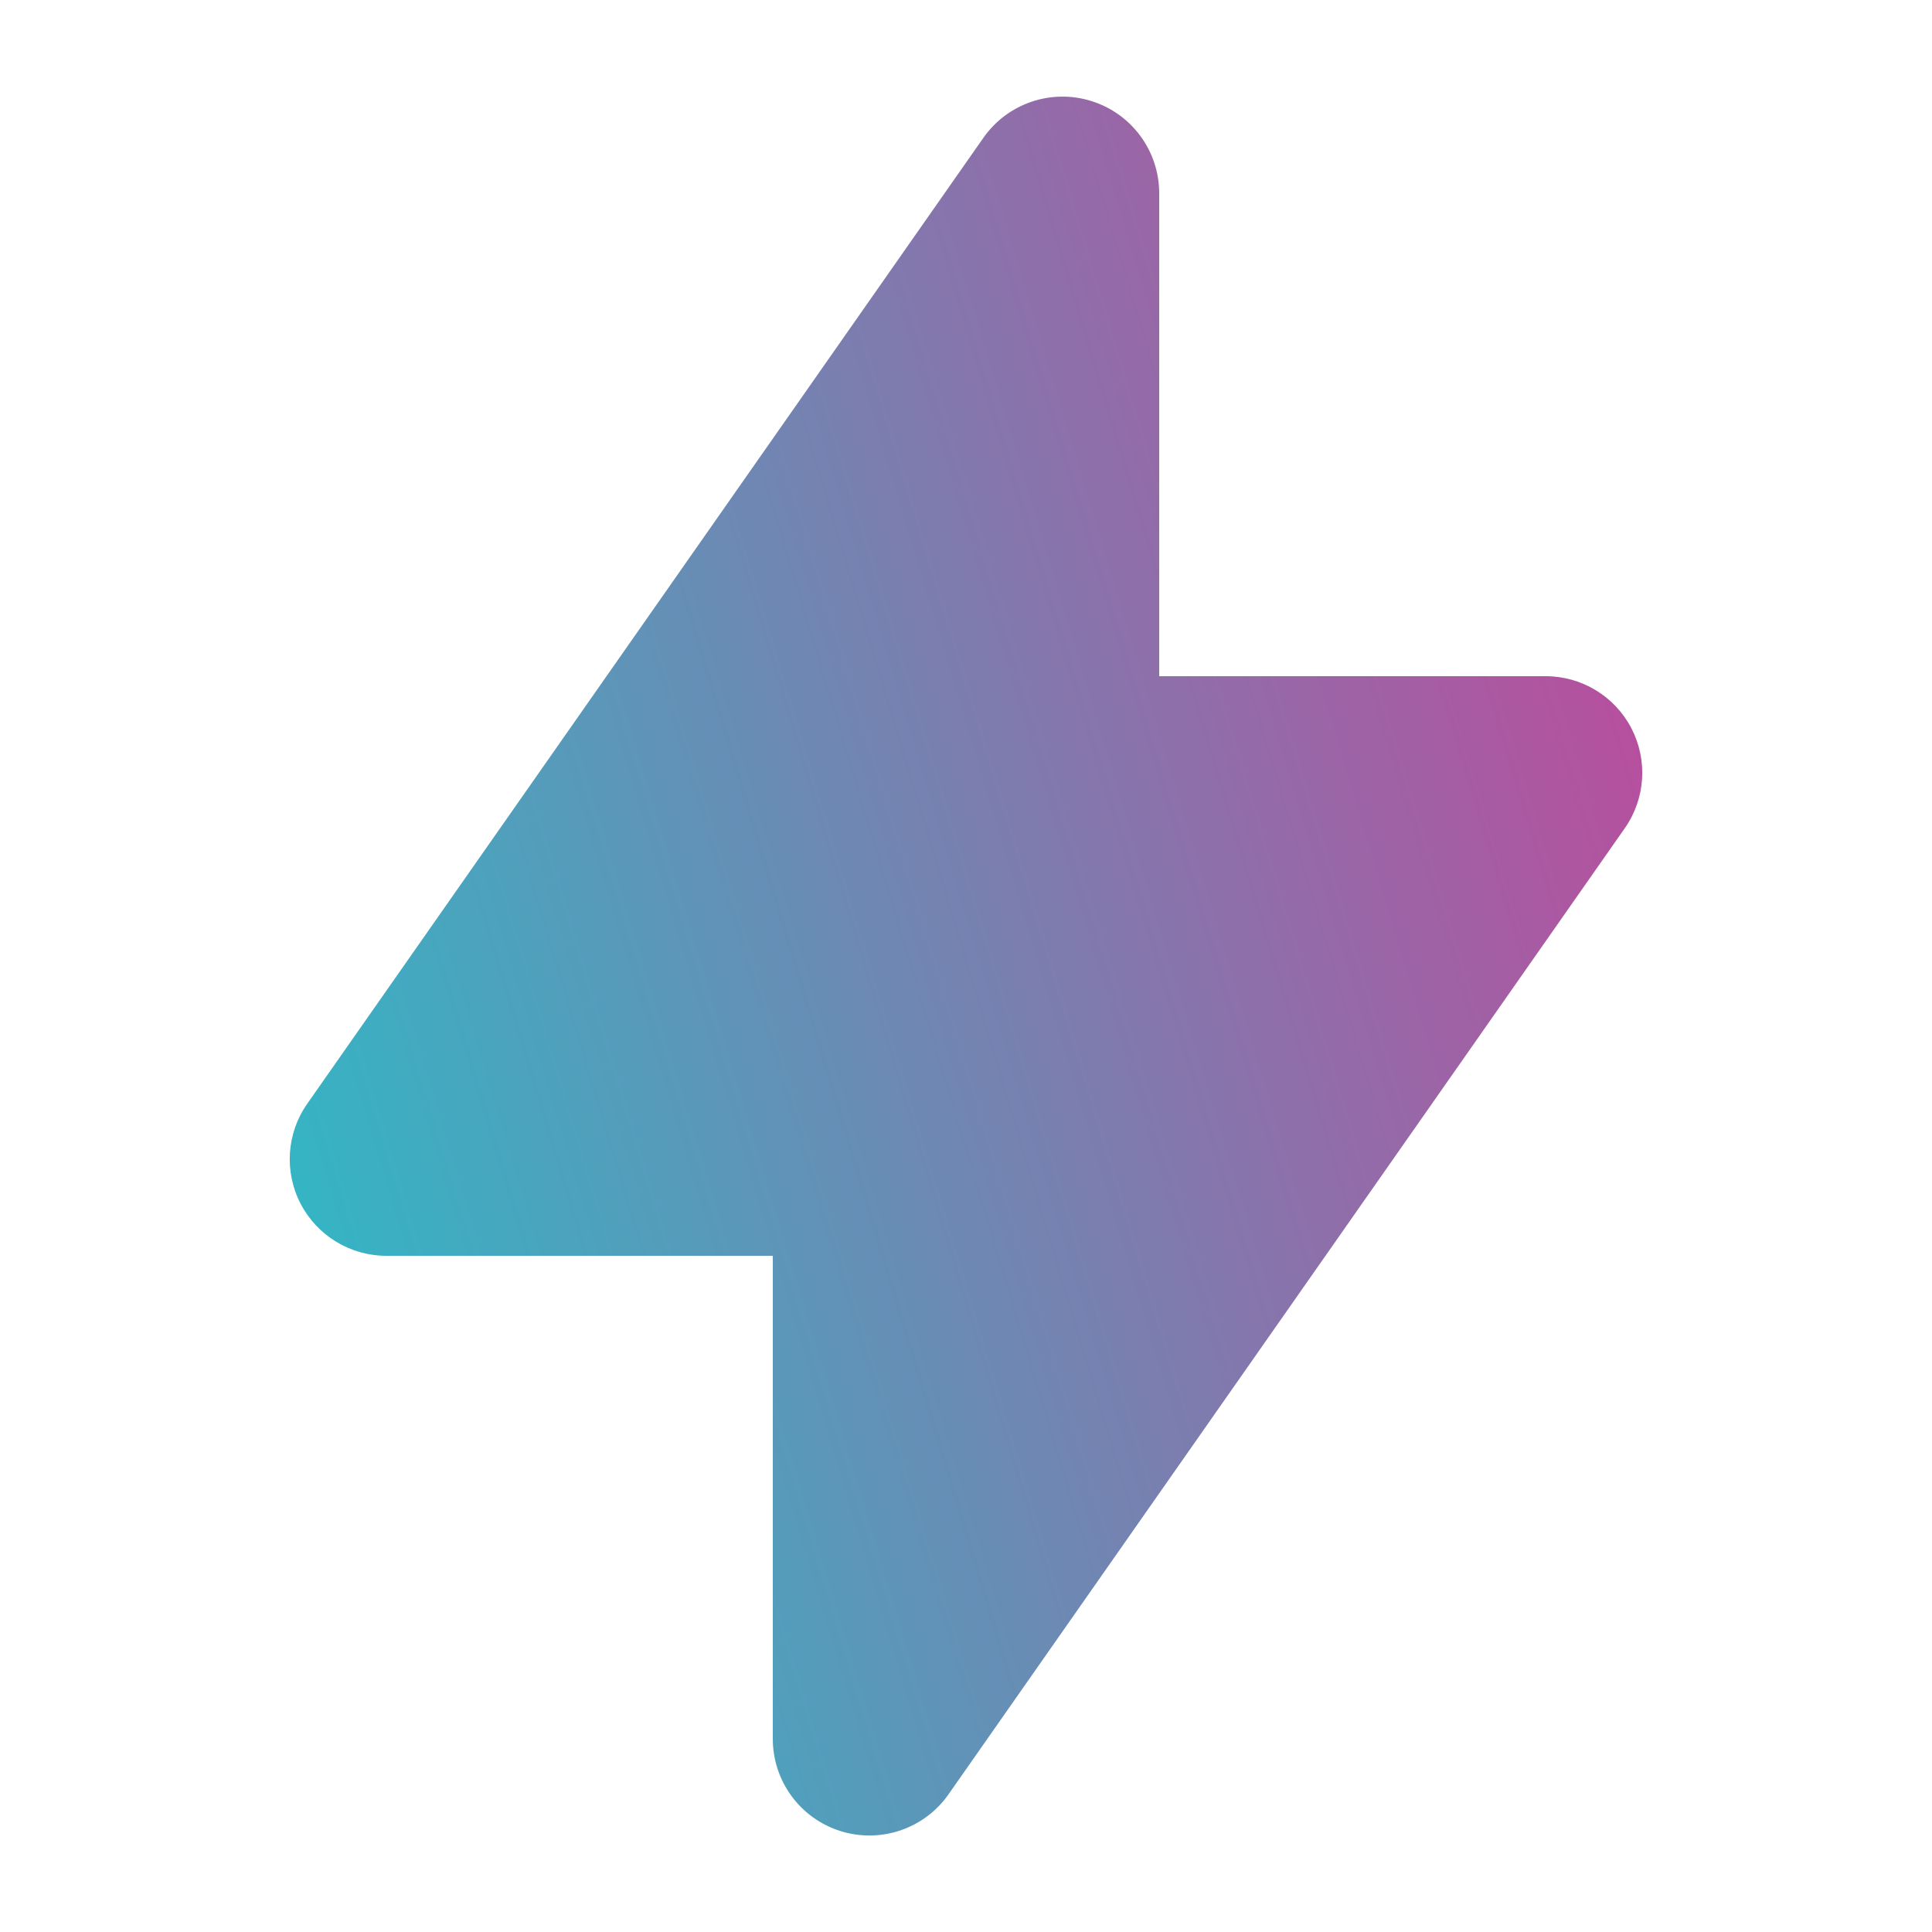
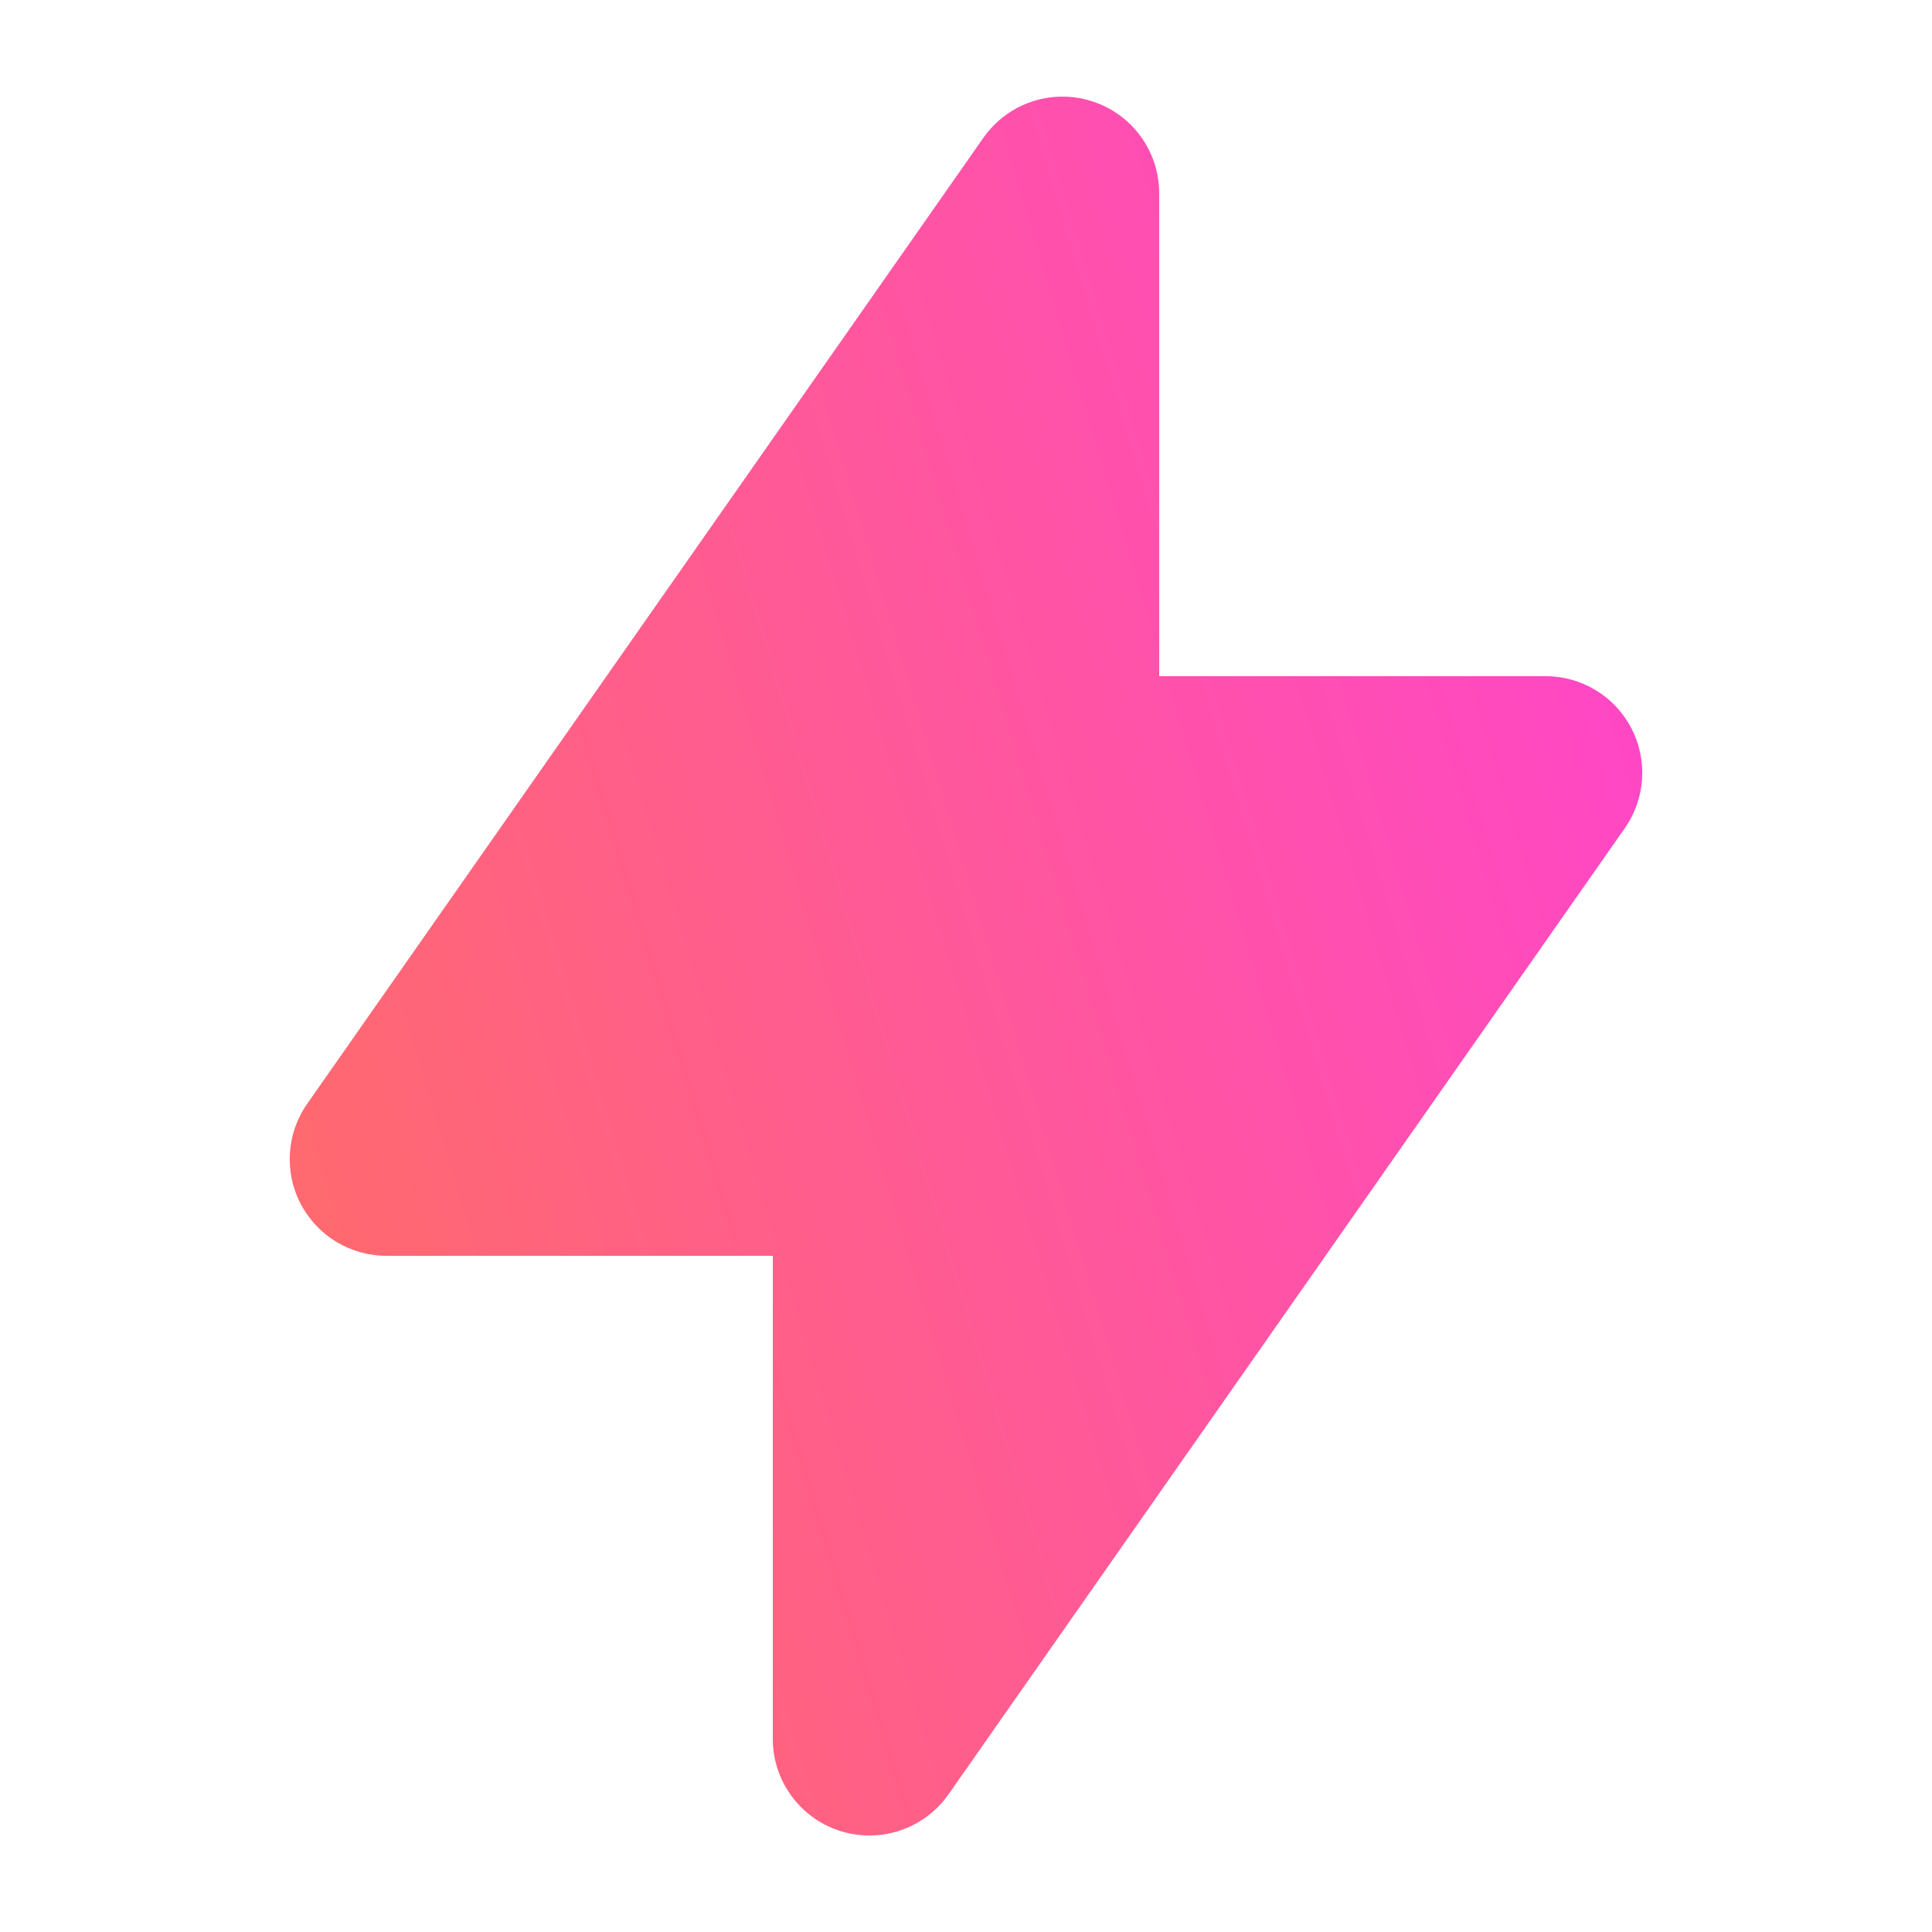
<svg xmlns="http://www.w3.org/2000/svg" viewBox="0 0 12 12" fill="none">
  <path fill-rule="evenodd" clip-rule="evenodd" d="M6.78.628a.6.6 0 0 1 .42.572v3h2.4a.6.6 0 0 1 .492.944l-4.2 6A.6.6 0 0 1 4.8 10.8v-3H2.4a.6.6 0 0 1-.492-.944l4.2-6A.6.6 0 0 1 6.78.628Z" fill="url(#a)" />
  <defs>
    <linearGradient id="a" x1="10.2" y1="4.672" x2="1.345" y2="7.335" gradientUnits="userSpaceOnUse">
-       <stop stop-color="#B6509E" />
-       <stop offset="1" stop-color="#2EBAC6" />
+       <stop stop-color="#ff47c5" />
+       <stop offset="1" stop-color="#ff6b6a" />
    </linearGradient>
  </defs>
</svg>
